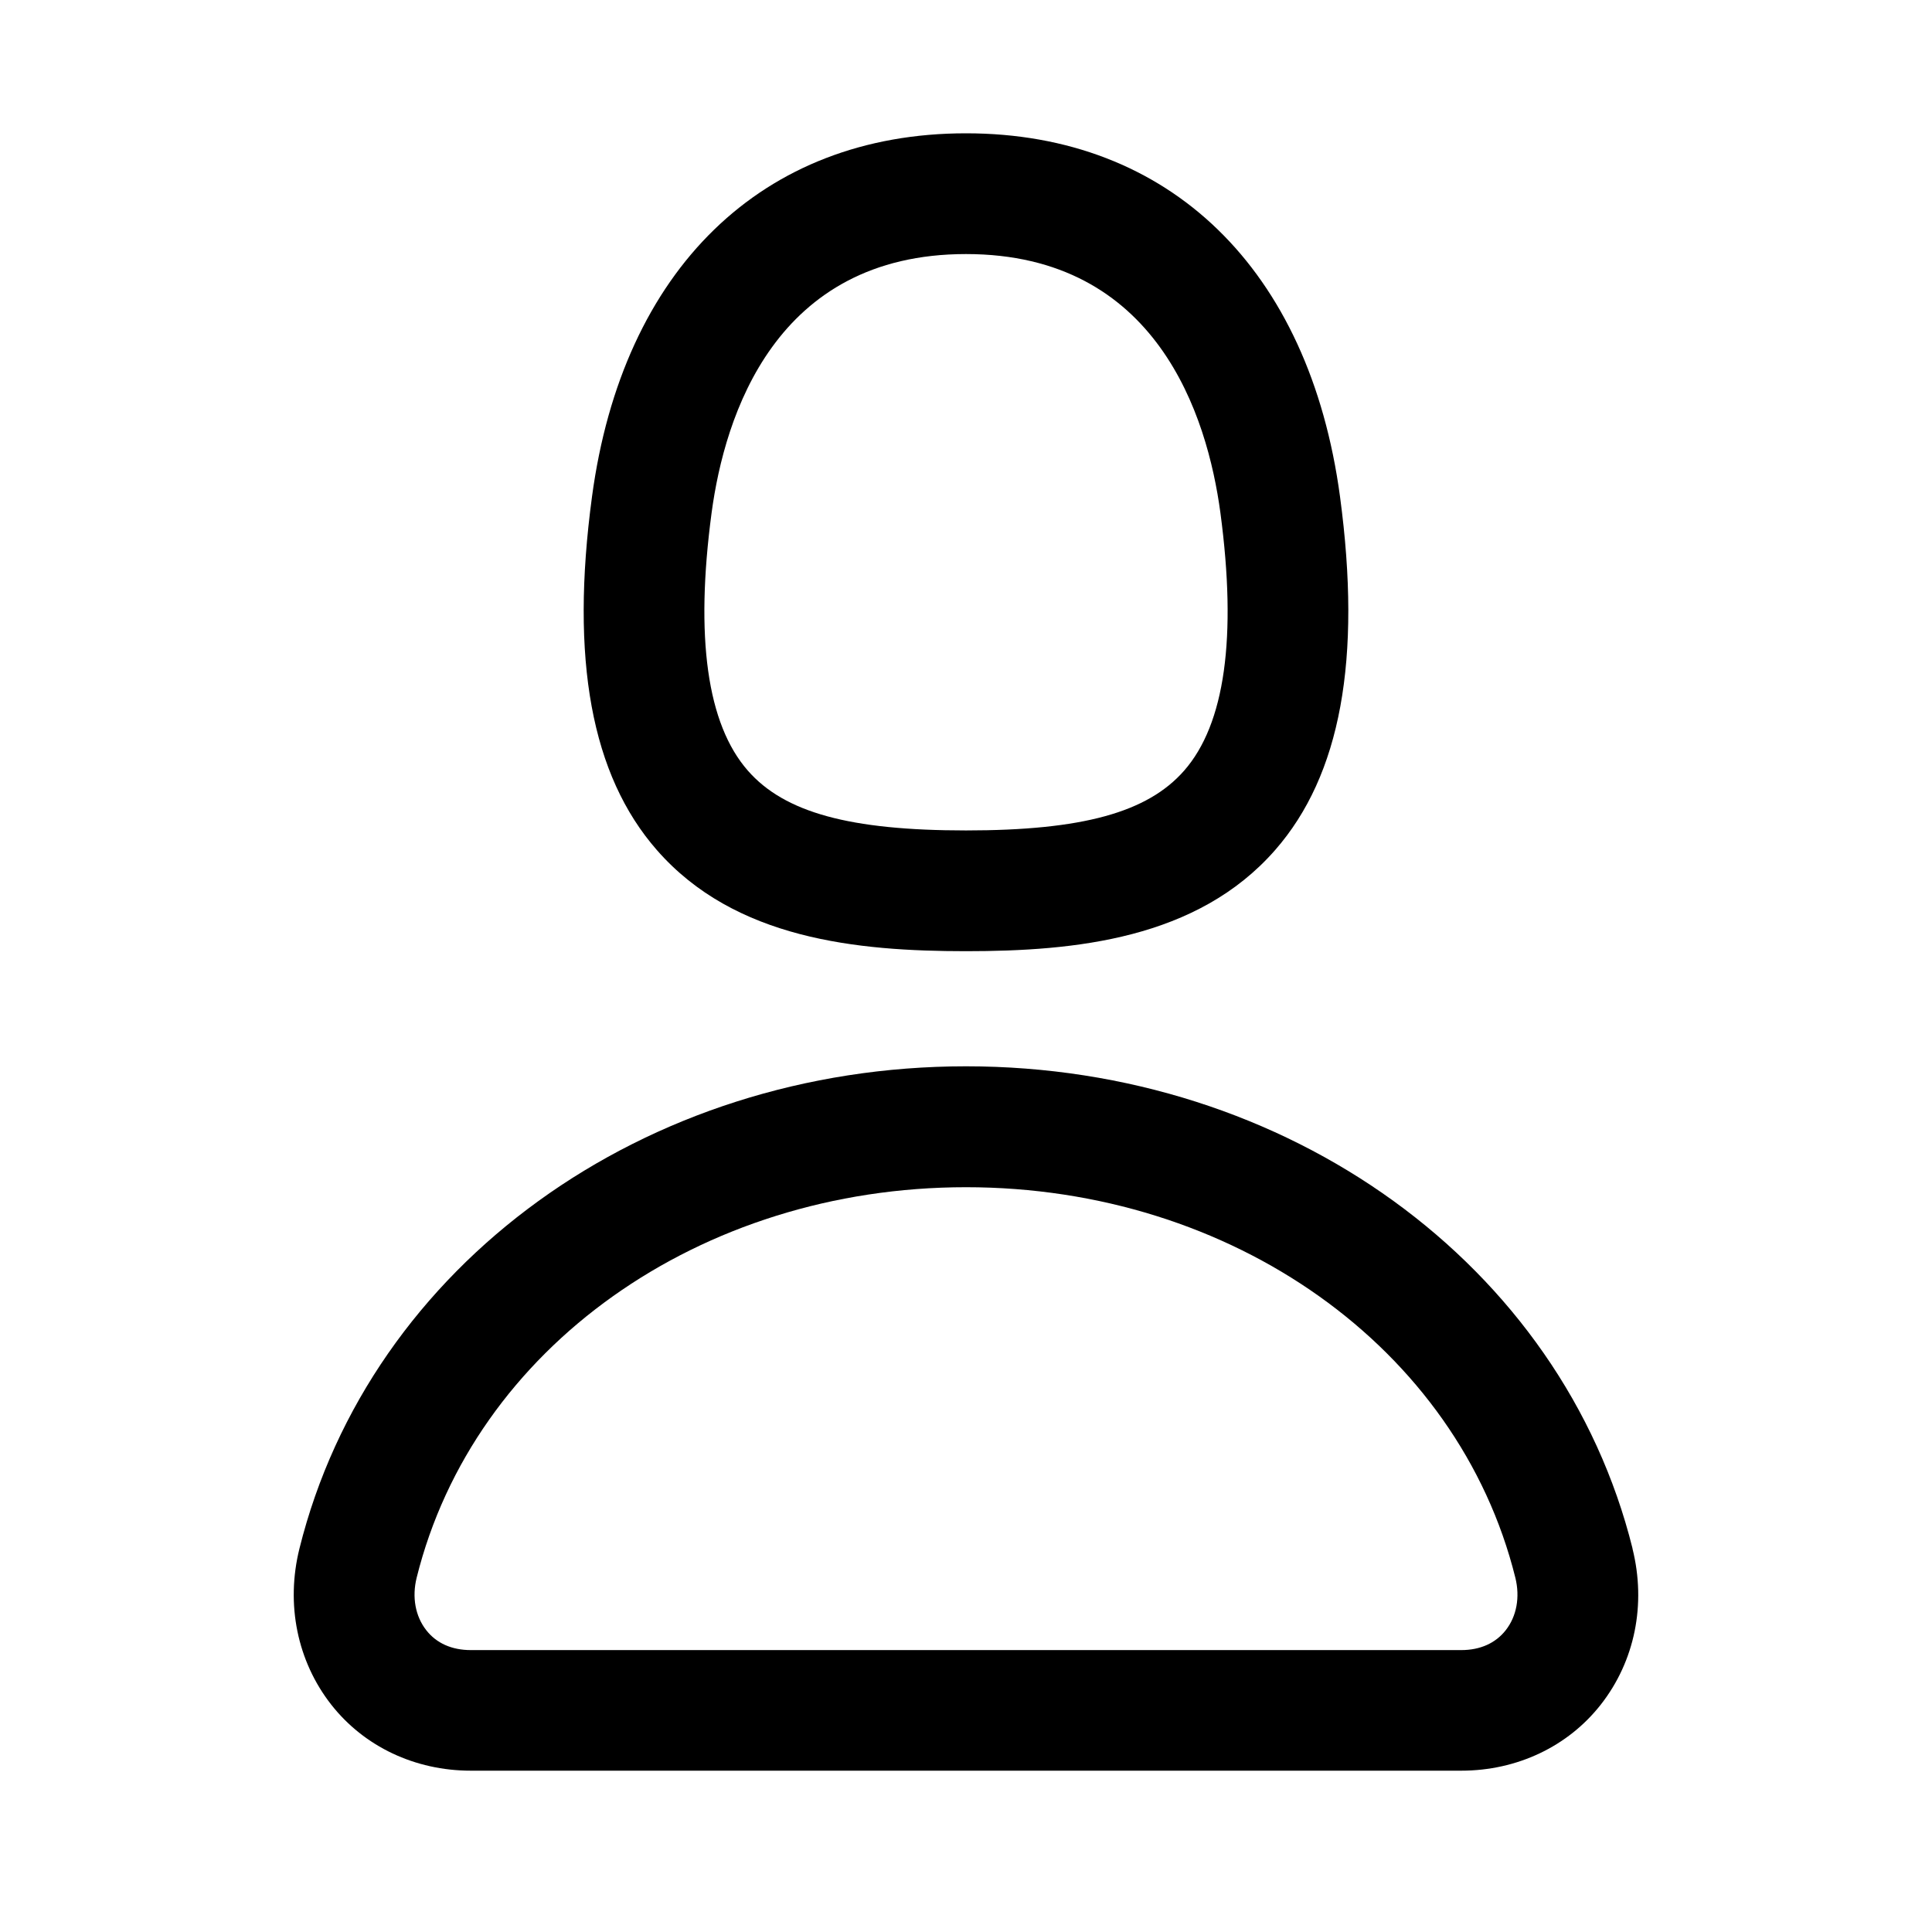
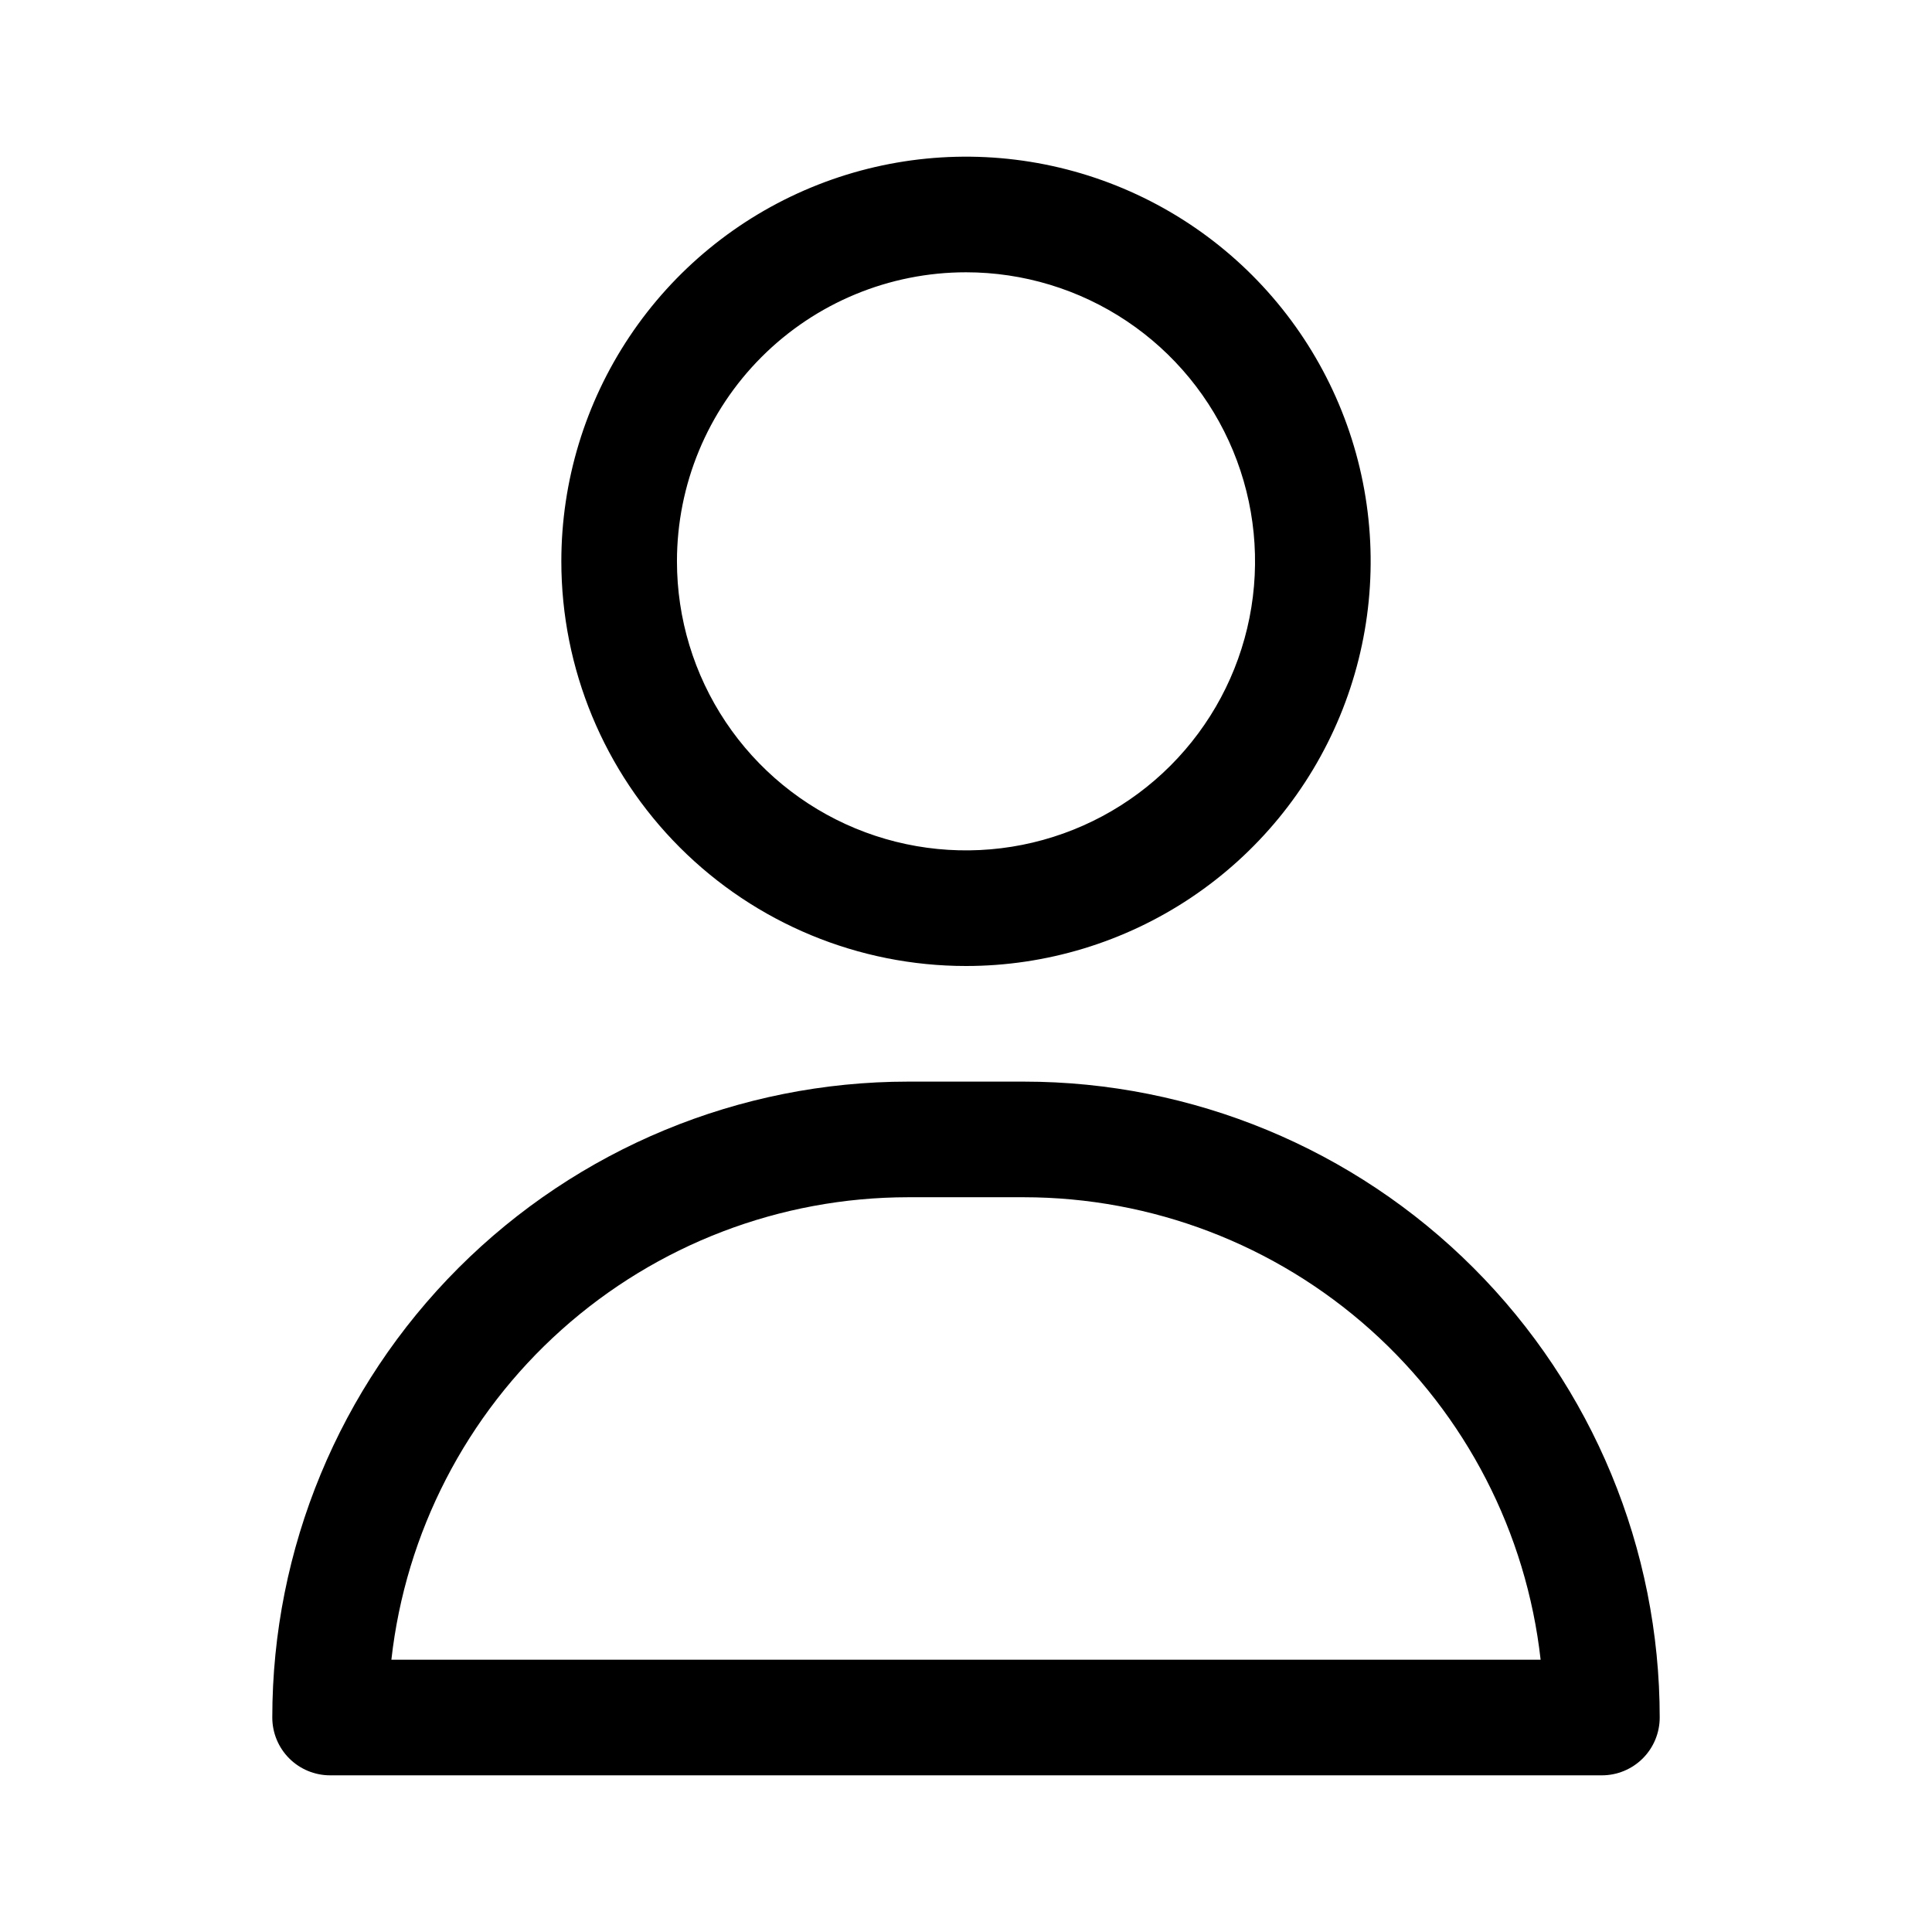
- <svg xmlns="http://www.w3.org/2000/svg" viewBox="0 0 24 24">
-   <g>
-     <path d="M12 11.816c1.355 0 2.872-.15 3.84-1.256.814-.93 1.078-2.368.806-4.392-.38-2.825-2.117-4.512-4.646-4.512S7.734 3.343 7.354 6.17c-.272 2.022-.008 3.46.806 4.39.968 1.107 2.485 1.256 3.84 1.256zM8.84 6.368c.162-1.2.787-3.212 3.16-3.212s2.998 2.013 3.16 3.212c.207 1.55.057 2.627-.45 3.205-.455.52-1.266.743-2.71.743s-2.255-.223-2.71-.743c-.507-.578-.657-1.656-.45-3.205zm11.44 12.868c-.877-3.526-4.282-5.99-8.28-5.99s-7.403 2.464-8.28 5.99c-.172.692-.028 1.4.395 1.94.408.52 1.04.82 1.733.82h12.304c.693 0 1.325-.3 1.733-.82.424-.54.567-1.247.394-1.94zm-1.576 1.016c-.126.16-.316.246-.552.246H5.848c-.235 0-.426-.085-.552-.246-.137-.174-.18-.412-.12-.654.71-2.855 3.517-4.85 6.824-4.85s6.114 1.994 6.824 4.85c.06.242.017.48-.12.654z" />
-   </g>
+ <svg xmlns="http://www.w3.org/2000/svg" width="800" height="800" viewBox="0 0 800 800" fill="none">
+   <path d="M400 400C433.141 400 465.537 390.173 493.093 371.761C520.648 353.349 542.125 327.179 554.808 296.561C567.49 265.943 570.808 232.252 564.343 199.748C557.877 167.244 541.919 137.387 518.485 113.953C495.051 90.519 465.194 74.56 432.69 68.095C400.186 61.629 366.495 64.948 335.877 77.63C305.259 90.312 279.089 111.789 260.677 139.345C242.265 166.9 232.438 199.297 232.438 232.438C232.438 276.878 250.091 319.498 281.515 350.922C312.939 382.346 355.56 400 400 400ZM400 112.75C423.672 112.75 446.812 119.77 466.495 132.921C486.177 146.072 501.518 164.765 510.577 186.635C519.636 208.505 522.006 232.57 517.388 255.787C512.77 279.004 501.37 300.331 484.632 317.069C467.893 333.808 446.567 345.207 423.35 349.825C400.133 354.443 376.068 352.073 354.198 343.014C332.328 333.955 313.635 318.615 300.483 298.932C287.332 279.25 280.312 256.109 280.312 232.438C280.313 200.694 292.922 170.251 315.368 147.806C337.814 125.36 368.257 112.75 400 112.75Z" fill="black" />
+   <path d="M423.938 447.875H376.062C306.228 447.875 239.253 475.617 189.872 524.997C140.492 574.378 112.75 641.353 112.75 711.187C112.75 717.536 115.272 723.625 119.761 728.114C124.25 732.603 130.339 735.125 136.688 735.125H663.312C669.661 735.125 675.75 732.603 680.239 728.114C684.728 723.625 687.25 717.536 687.25 711.187C687.25 641.353 659.508 574.378 610.128 524.997C560.747 475.617 493.772 447.875 423.938 447.875ZM162.061 687.25C167.947 634.603 193.025 585.97 232.502 550.644C271.979 515.318 323.087 495.775 376.062 495.75H423.938C476.913 495.775 528.021 515.318 567.498 550.644C606.975 585.97 632.053 634.603 637.939 687.25H162.061Z" fill="black" />
</svg>
